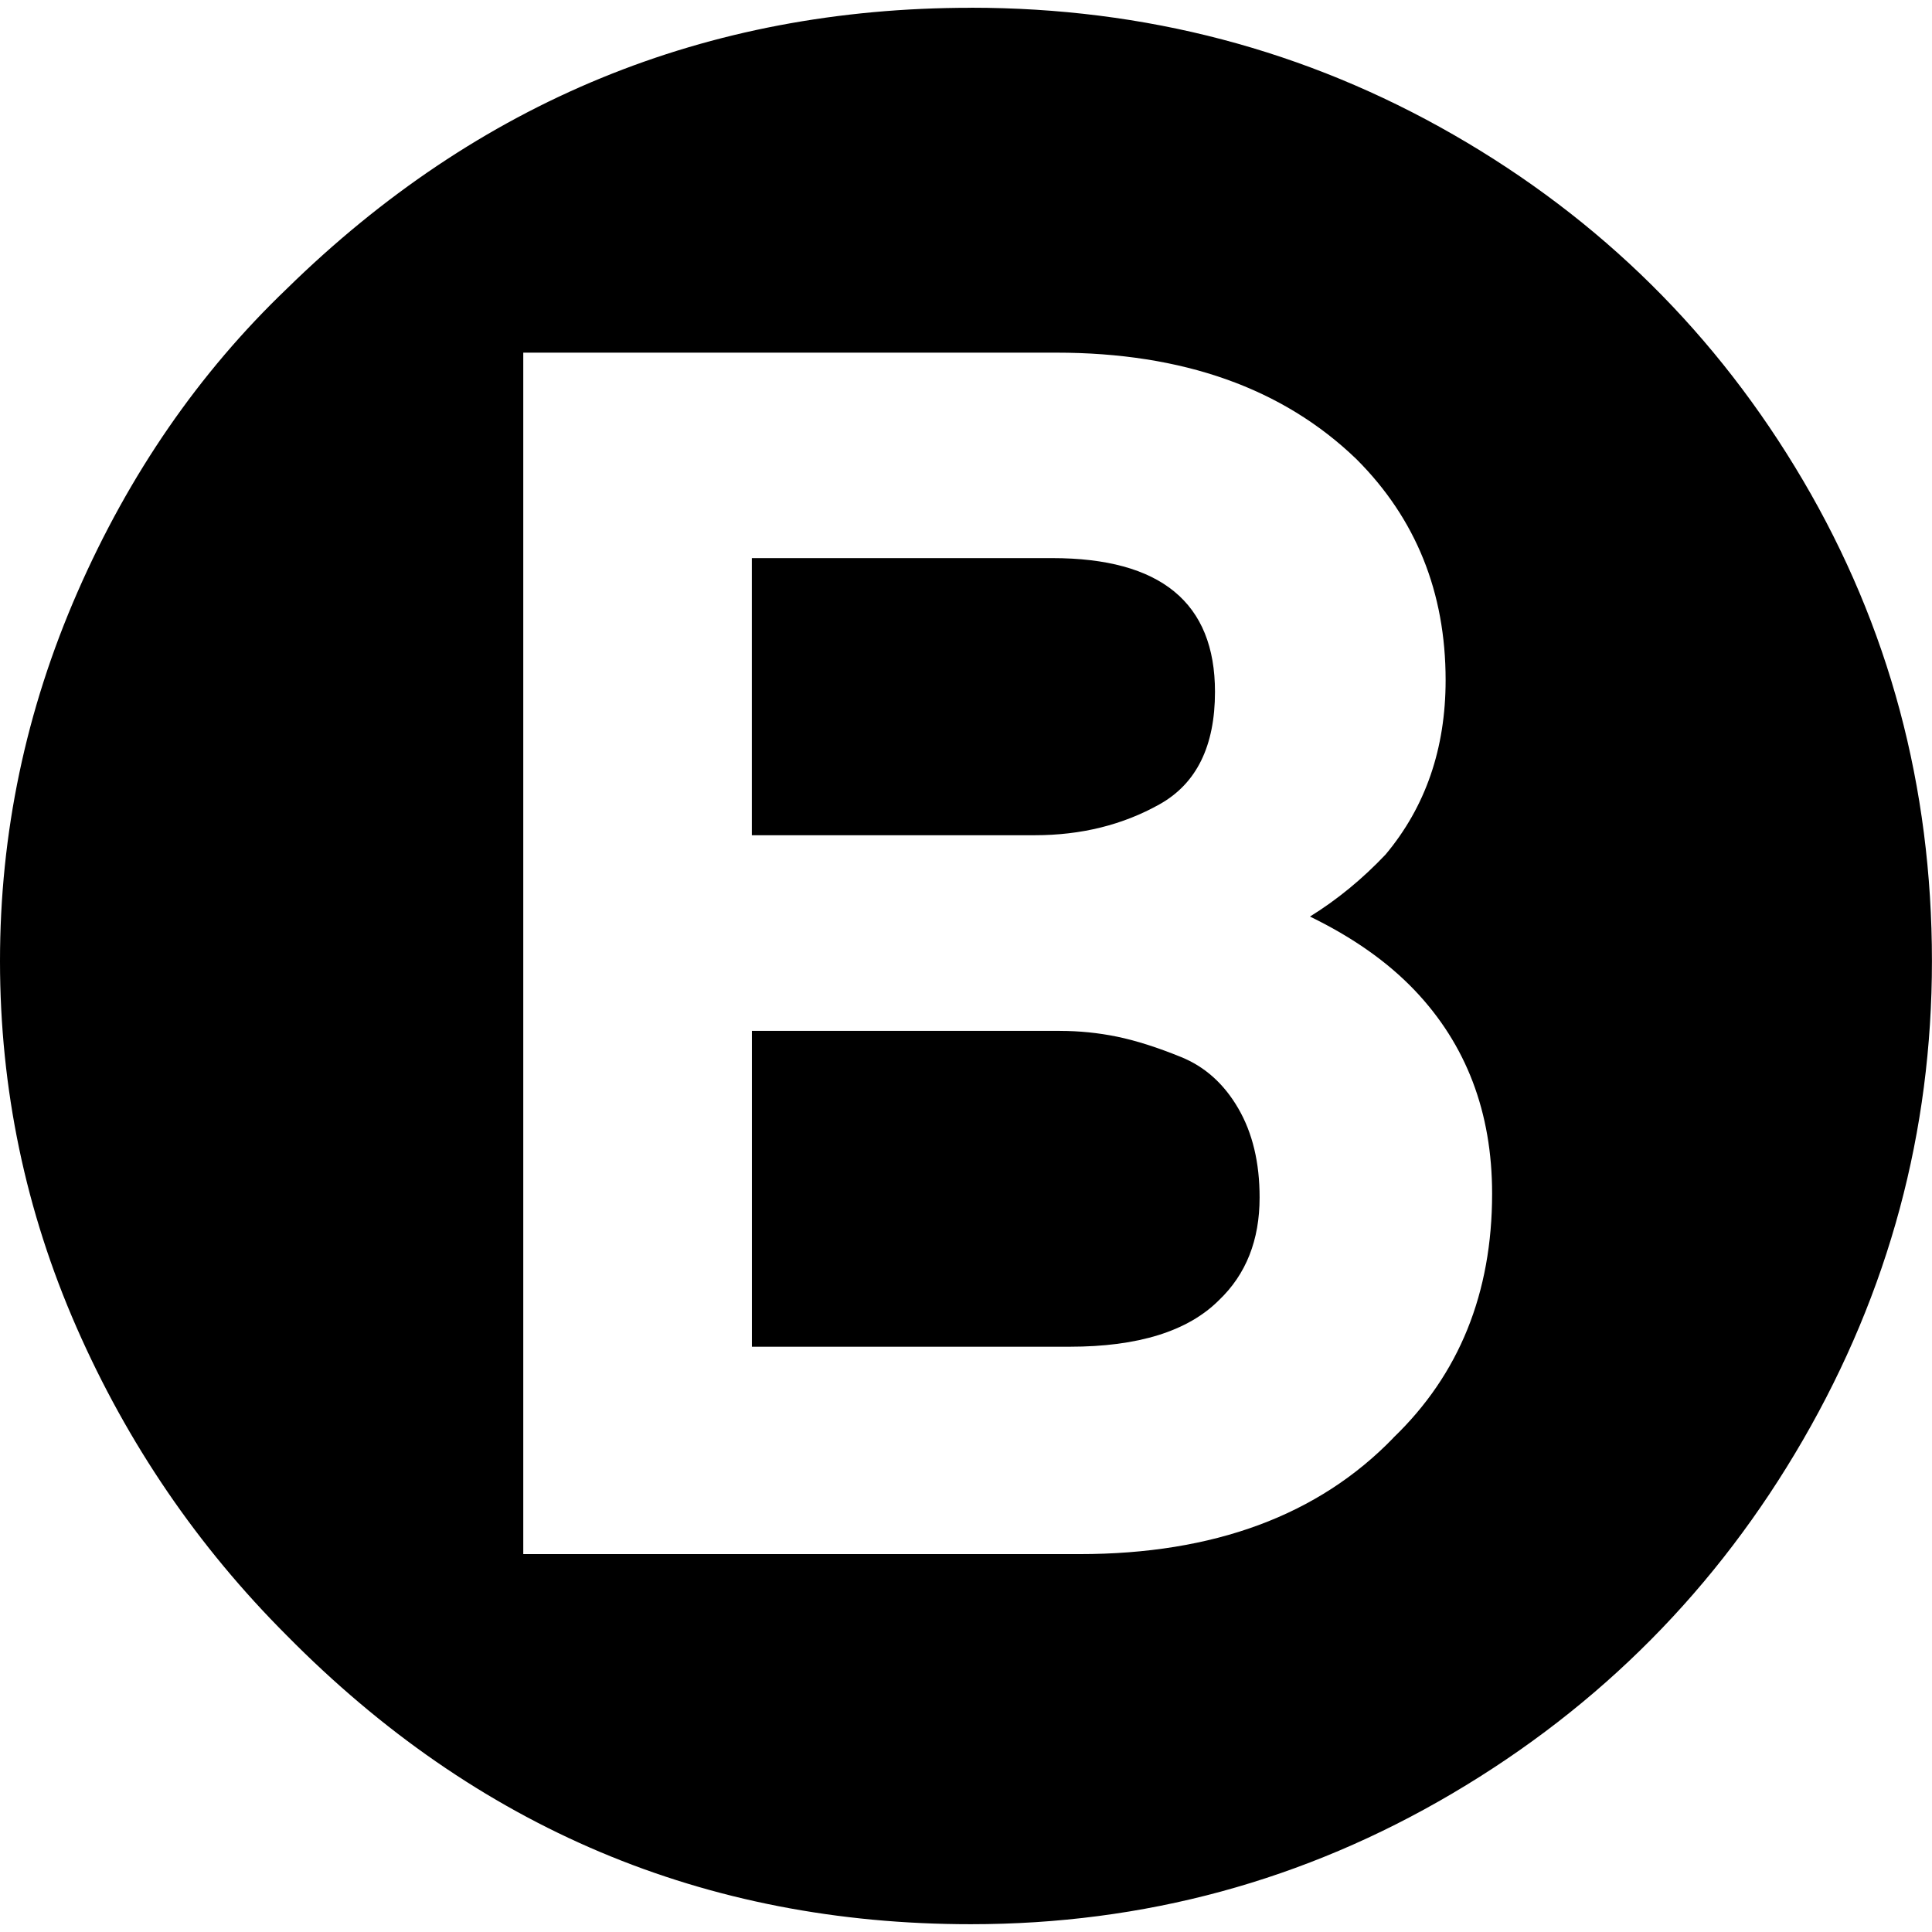
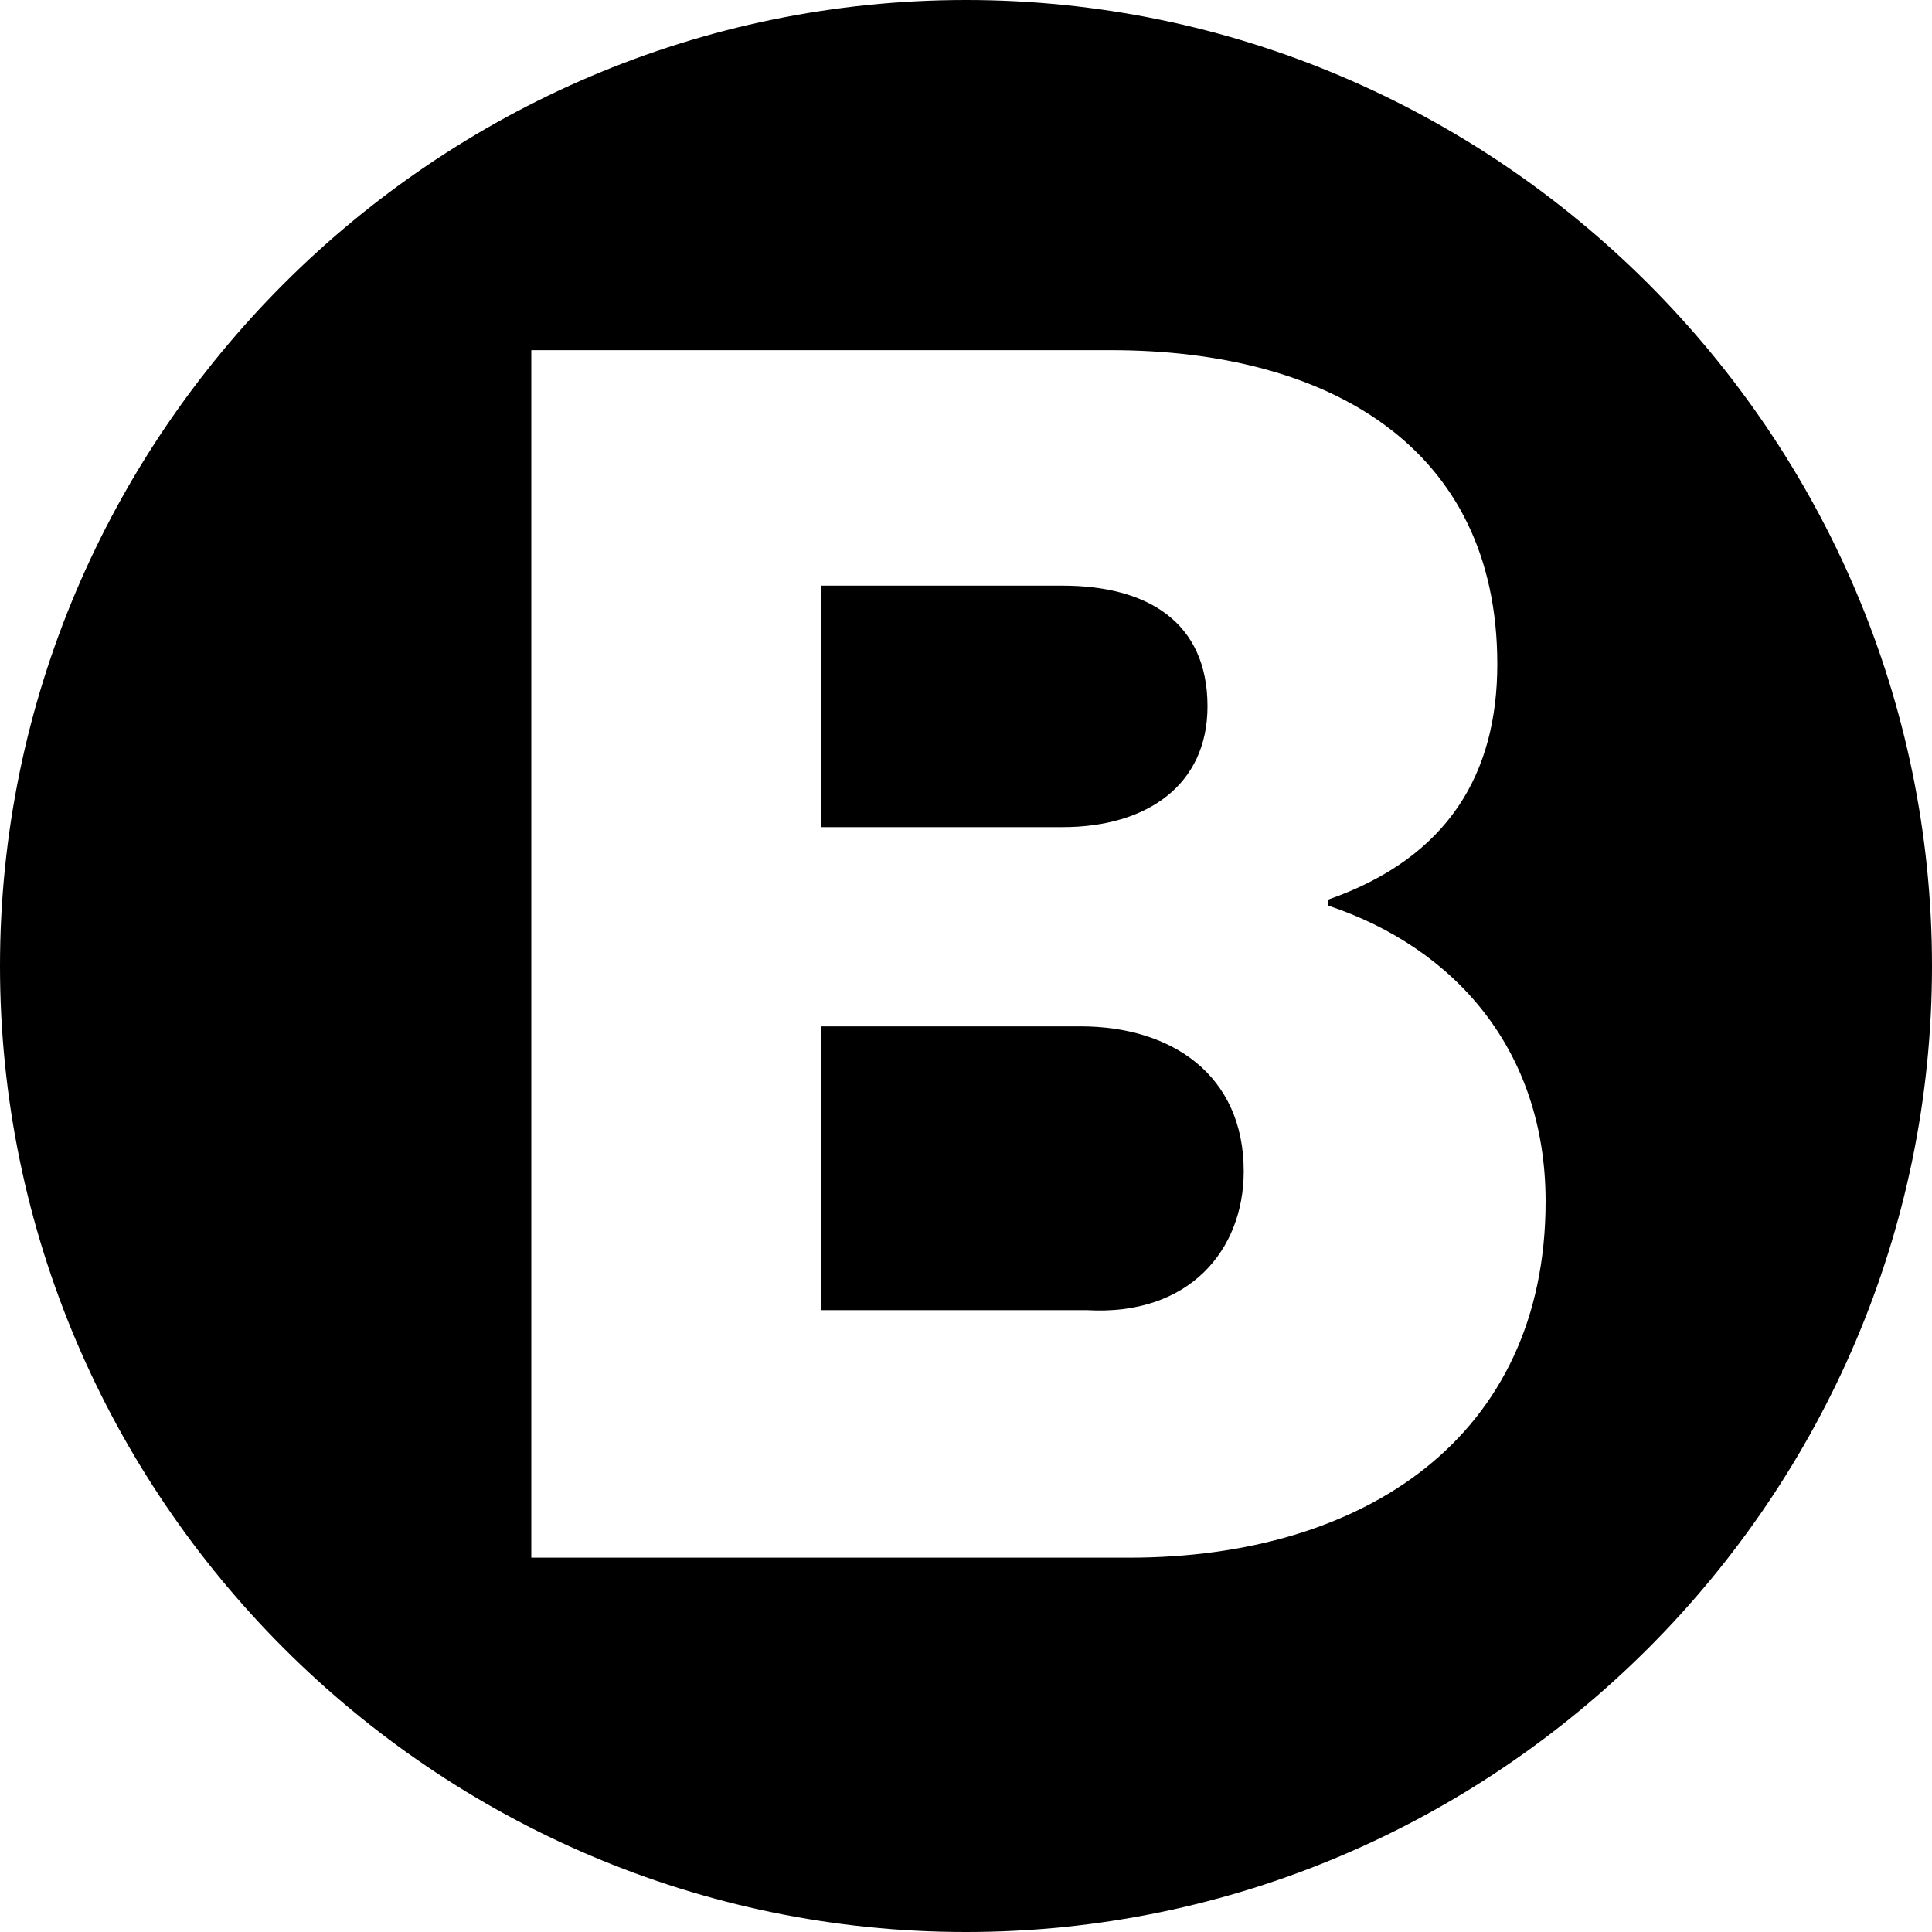
- <svg xmlns="http://www.w3.org/2000/svg" version="1.1" width="32" height="32" viewBox="0 0 32 32">
-   <path d="M20.124 11.458q0 1.348-0.915 1.862t-2.070 0.514h-4.686v-4.59h4.975q2.696 0 2.696 2.215zM17.557 17.075q0.481 0 0.947 0.096t1.059 0.337 0.947 0.851 0.353 1.476q0 1.059-0.674 1.701-0.77 0.77-2.471 0.77h-5.264v-5.232h5.103zM16.080 0.128q4.333 0 7.992 2.102t5.793 5.729 2.134 7.96q0 4.237-2.134 7.928t-5.809 5.858-7.976 2.166q-6.612 0-11.33-4.782-2.215-2.215-3.482-5.103t-1.268-6.066 1.284-6.114 3.466-5.023q4.75-4.654 11.33-4.654zM23.077 23.815q1.637-1.573 1.637-4.044 0-2.022-1.284-3.37-0.674-0.706-1.733-1.22 0.674-0.417 1.252-1.027 0.995-1.188 0.995-2.889 0-2.183-1.476-3.659-1.829-1.765-4.975-1.765h-8.826v19.9h9.212q3.338 0 5.2-1.926z" />
+ <svg xmlns="http://www.w3.org/2000/svg" version="1.1" id="Layer_1" x="0px" y="0px" width="32px" height="32px" viewBox="0 0 32 32" style="enable-background:new 0 0 32 32;" xml:space="preserve">
+   <path d="M16,0C7.2,0,0,7.2,0,16s7.2,16,16,16s16-7.2,16-16S24.8,0,16,0z M18.4,5.8c3.6,0,6.4,1.6,6.4,5.2c0,1.8-0.8,3.2-2.8,3.9V15  c2.1,0.7,3.6,2.4,3.6,4.9c0,3.9-3,5.9-6.9,5.9H8.8V5.8H18.4z M20,11.7c0-1.4-1-2-2.4-2h-4v4h4C19,13.7,20,13,20,11.7z M20.6,19.4  c0-1.6-1.2-2.4-2.7-2.4h-4.3v4.7H18C19.7,21.8,20.6,20.7,20.6,19.4z" />
</svg>
